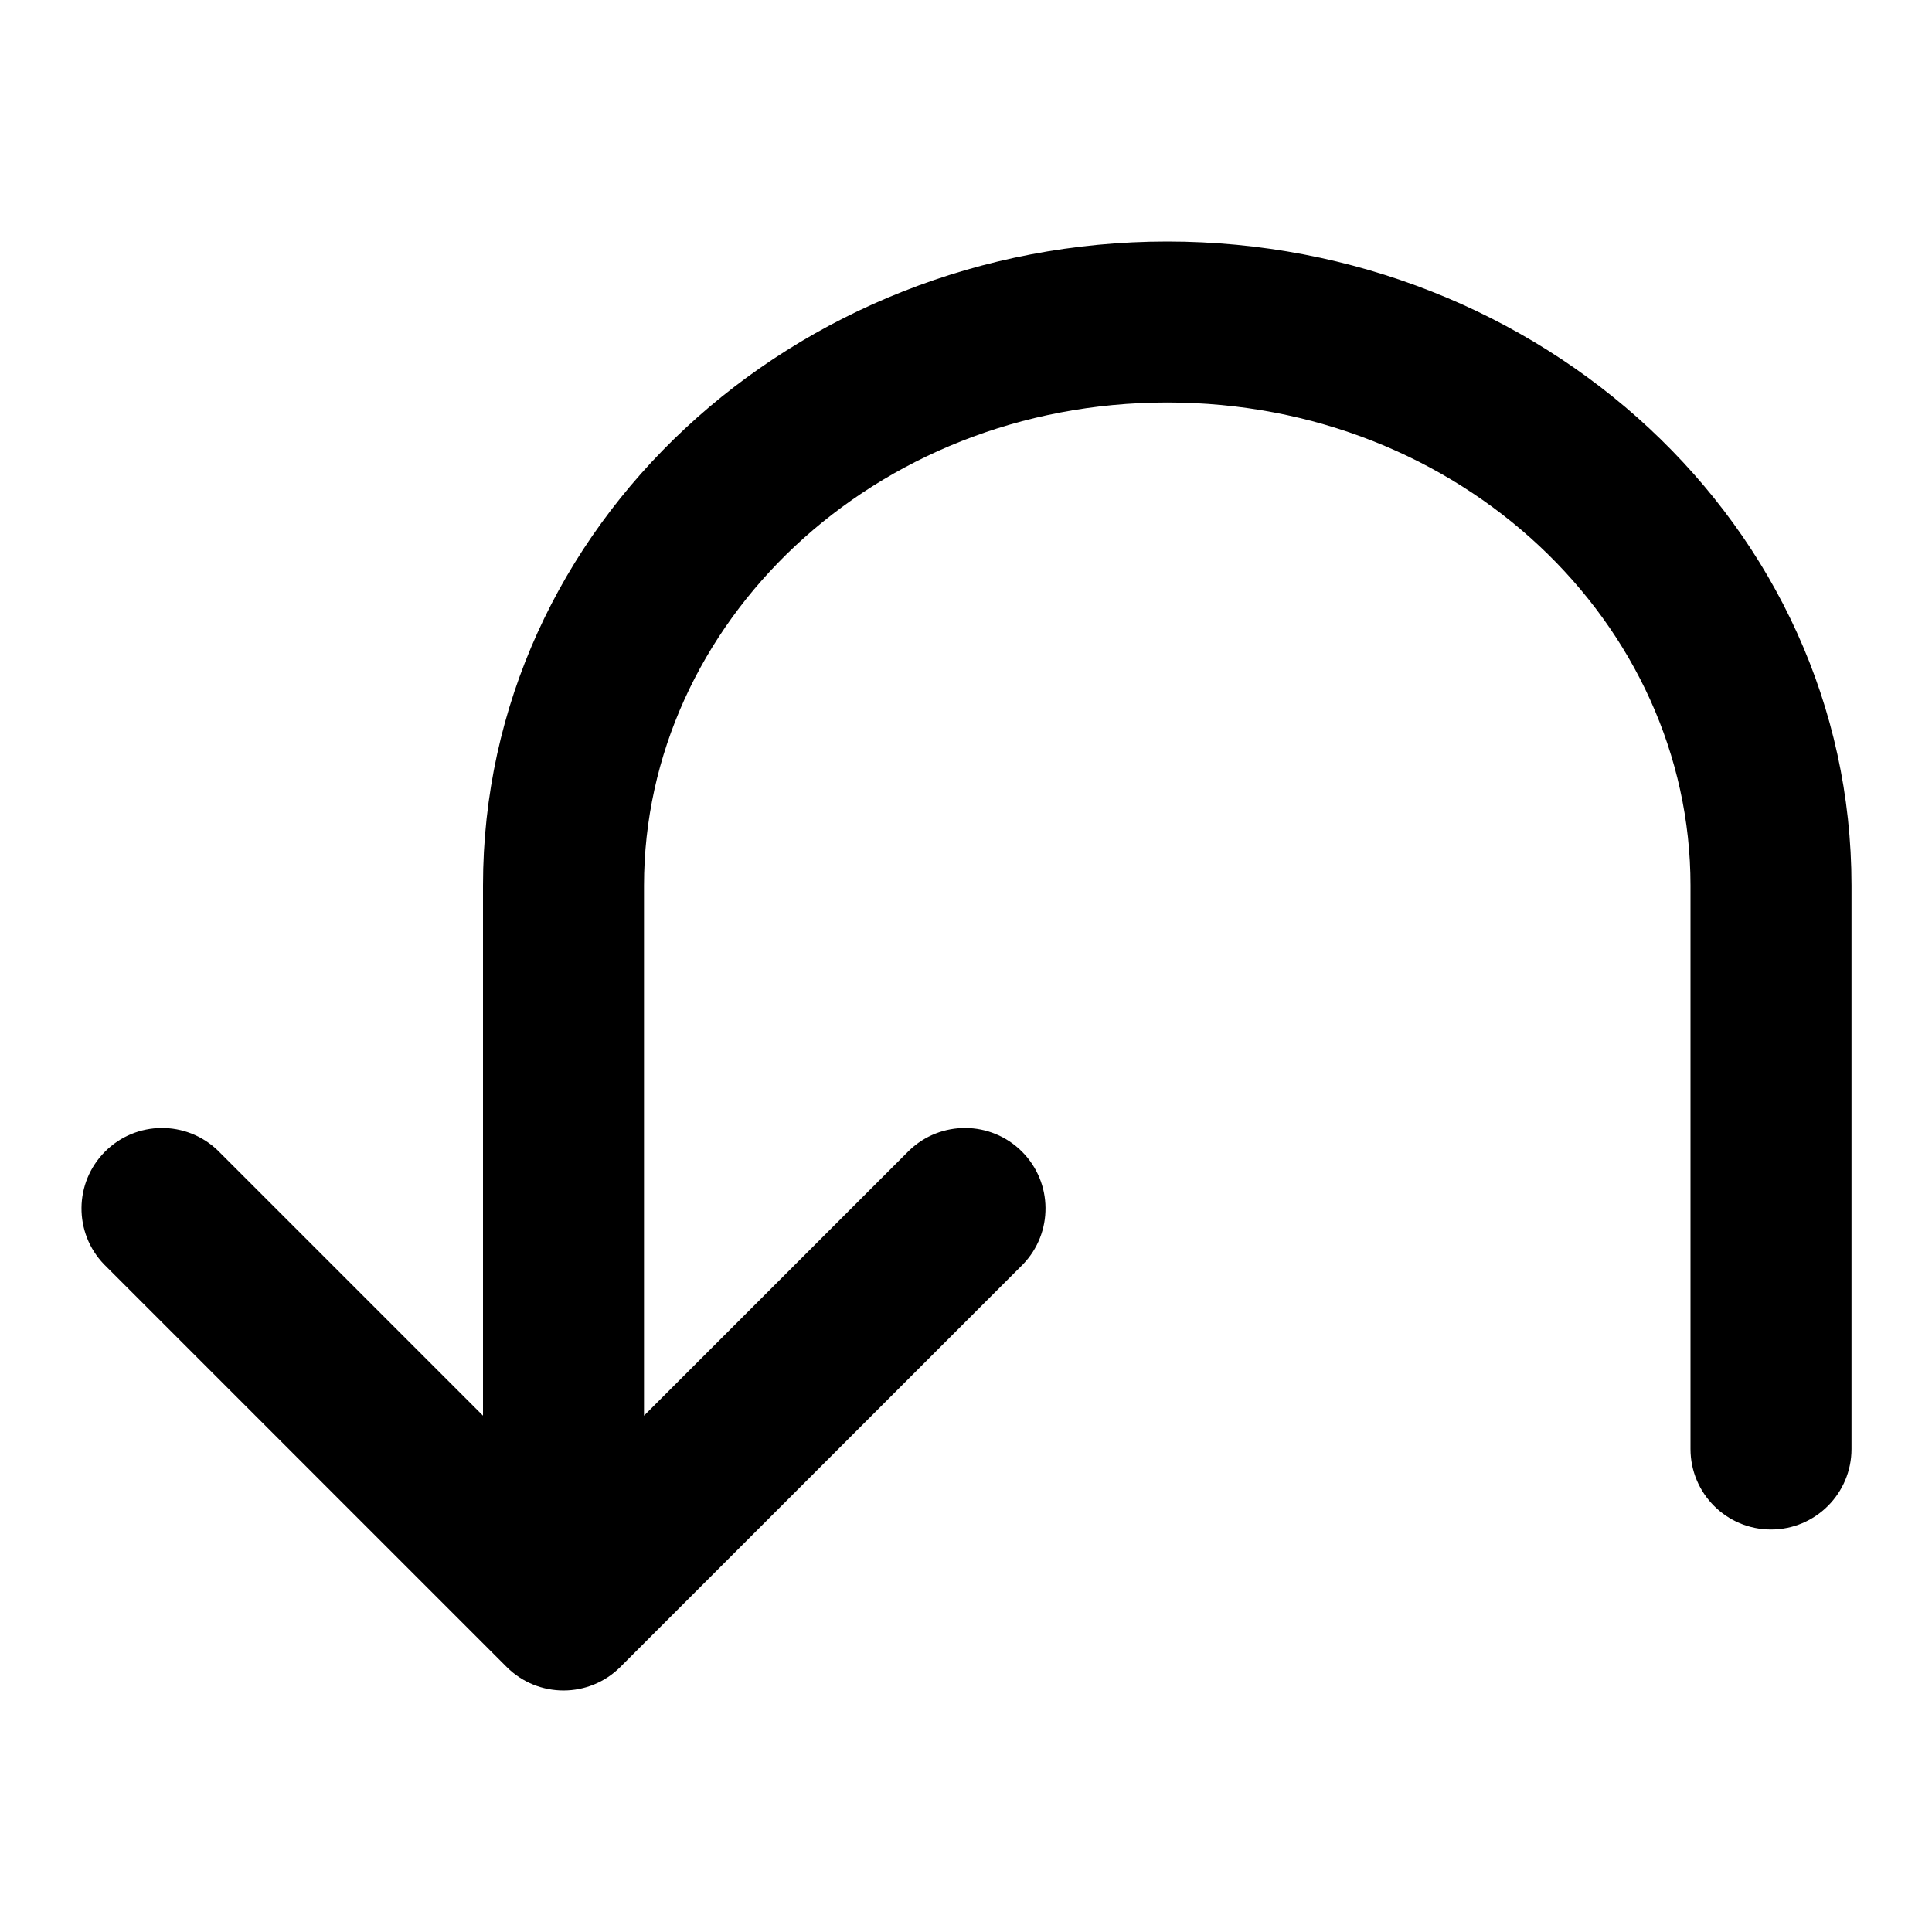
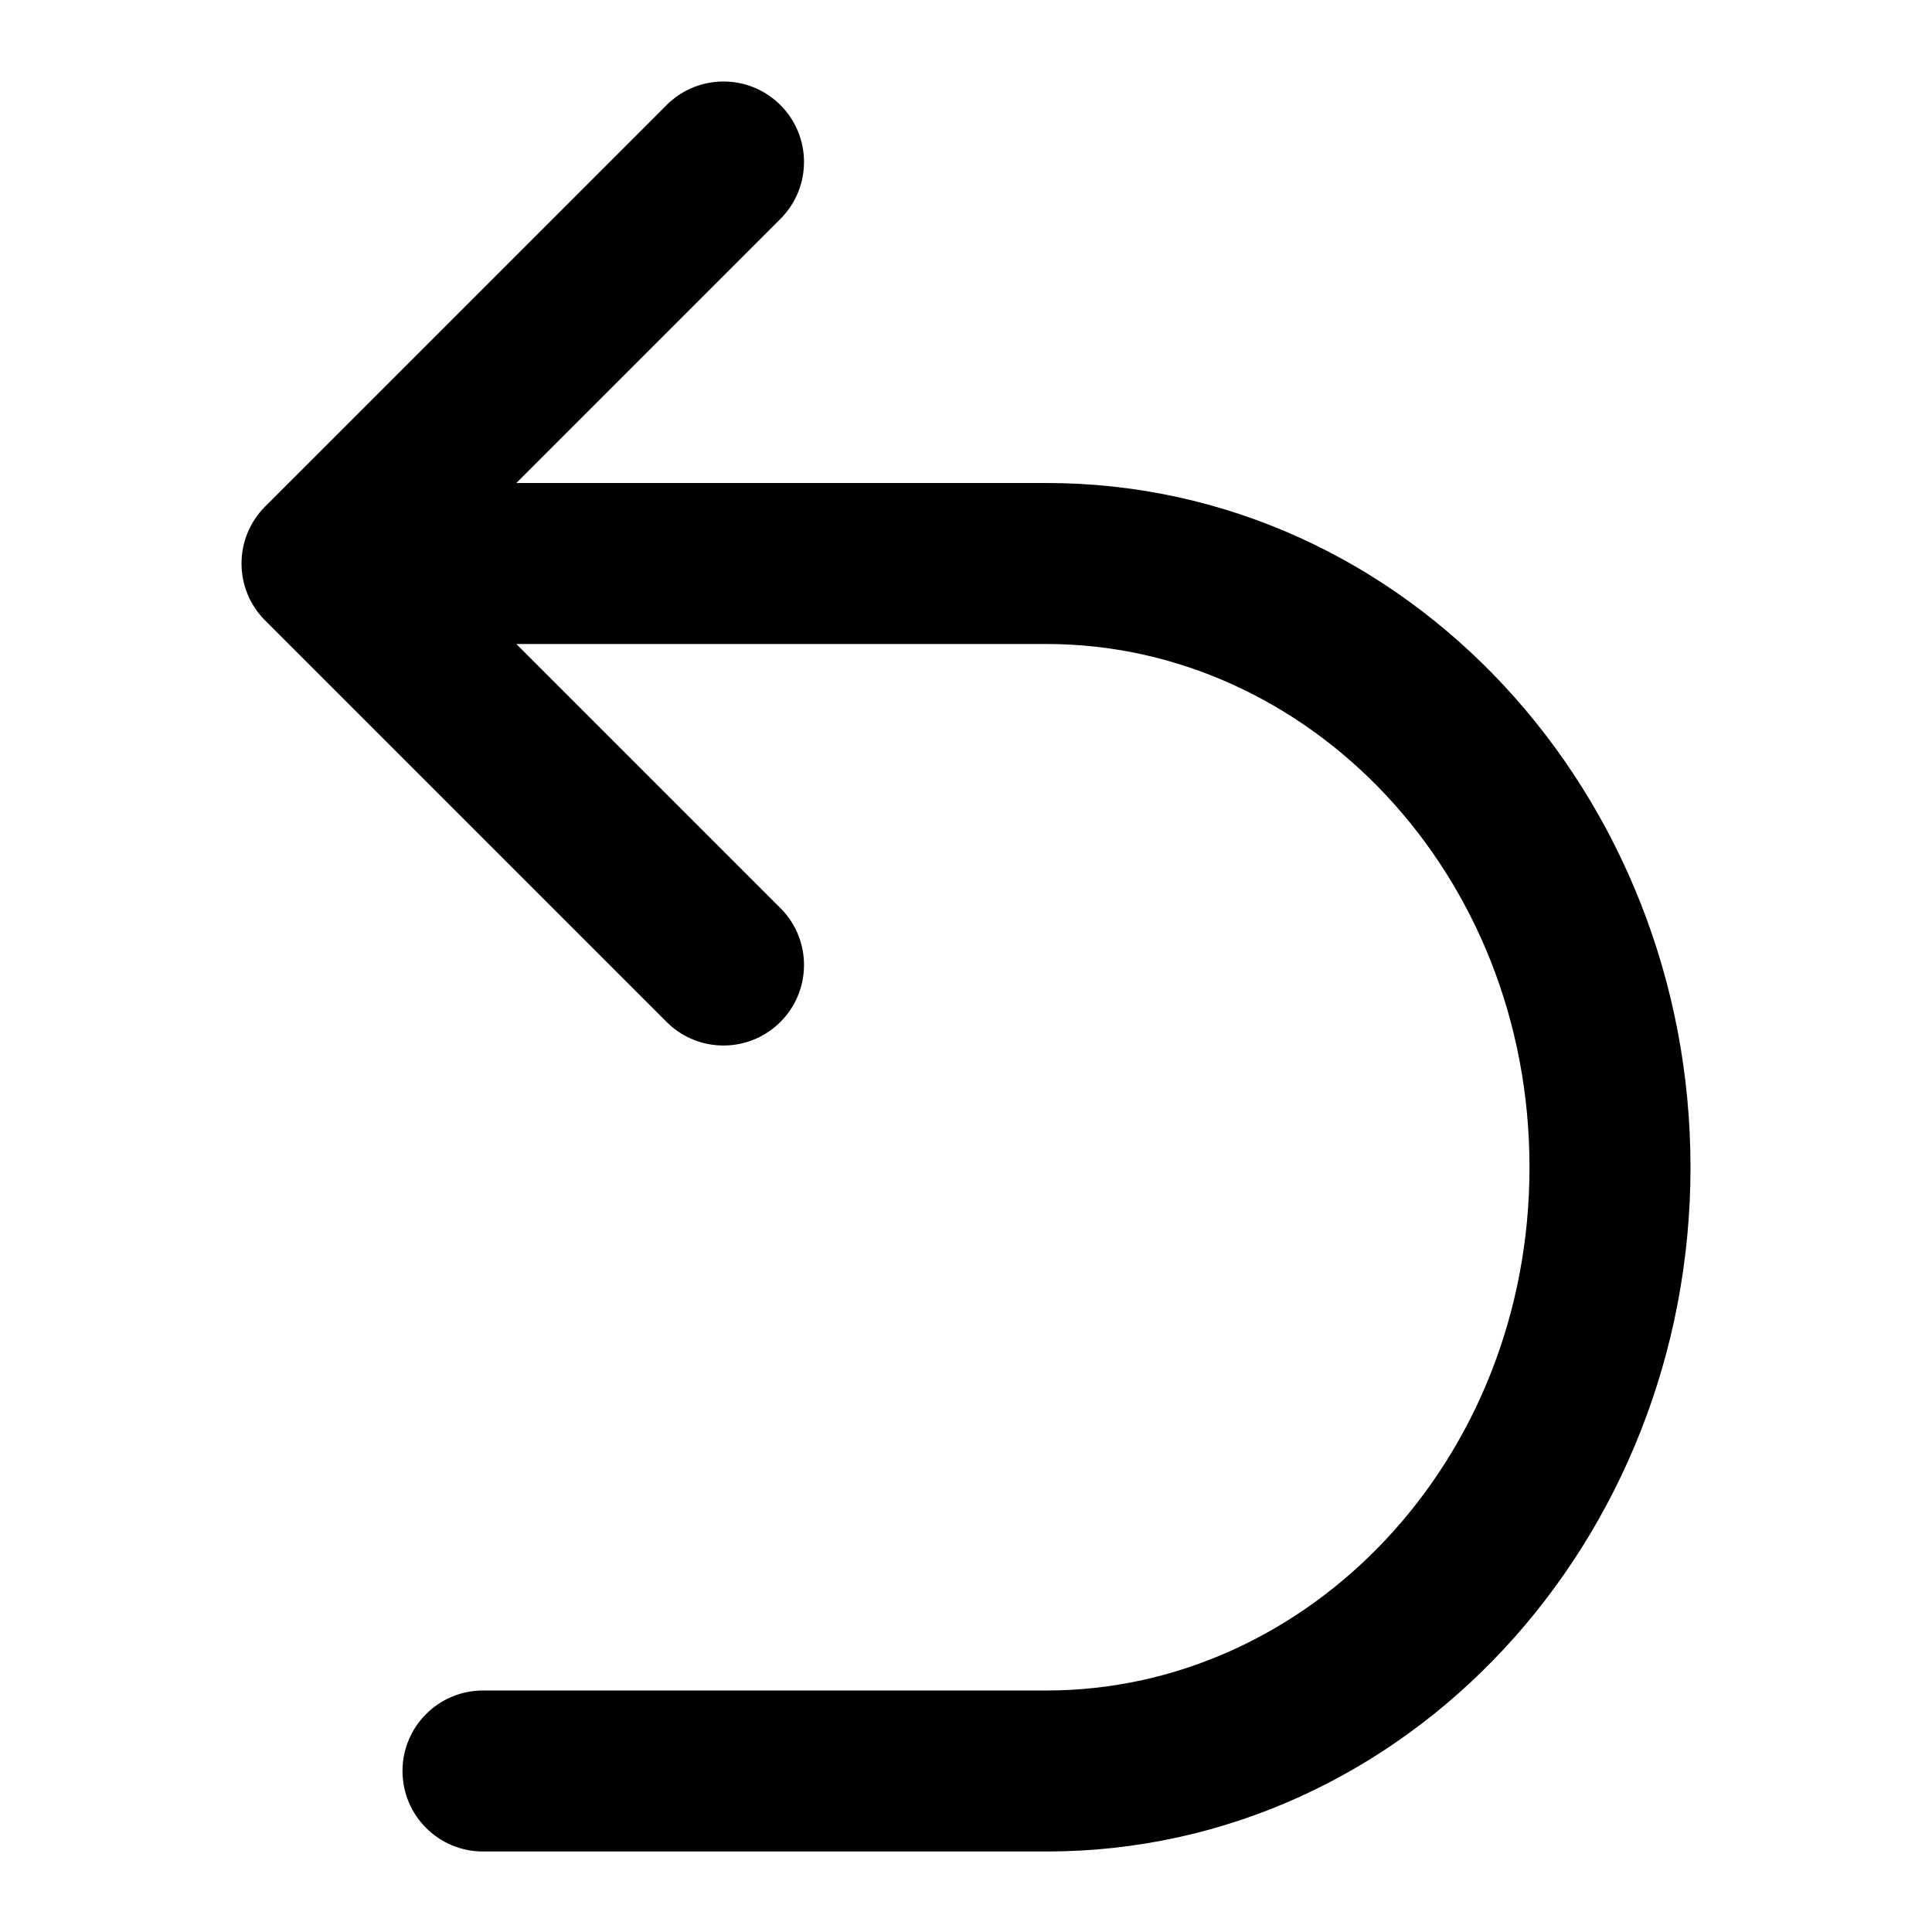
<svg xmlns="http://www.w3.org/2000/svg" width="24" height="24" viewBox="0 0 24 24">
-   <path d="M8 11c0-3.25 2.844-6 6.5-6S21 7.75 21 11v7a1 1 0 1 0 2 0v-7c0-4.482-3.872-8-8.5-8S6 6.518 6 11v6.586l-3.293-3.293a1 1 0 0 0-1.414 1.414l5 5a1 1 0 0 0 1.414 0l5-5a1 1 0 0 0-1.414-1.414L8 17.586V11Z" />
+   <path d="M13 8c3.25 0 6 2.844 6 6.5S16.25 21 13 21H6a1 1 0 1 0 0 2h7c4.482 0 8-3.872 8-8.5S17.482 6 13 6H6.414l3.293-3.293a1 1 0 0 0-1.414-1.414l-5 5a1 1 0 0 0 0 1.414l5 5a1 1 0 0 0 1.414-1.414L6.414 8H13Z" />
</svg>
